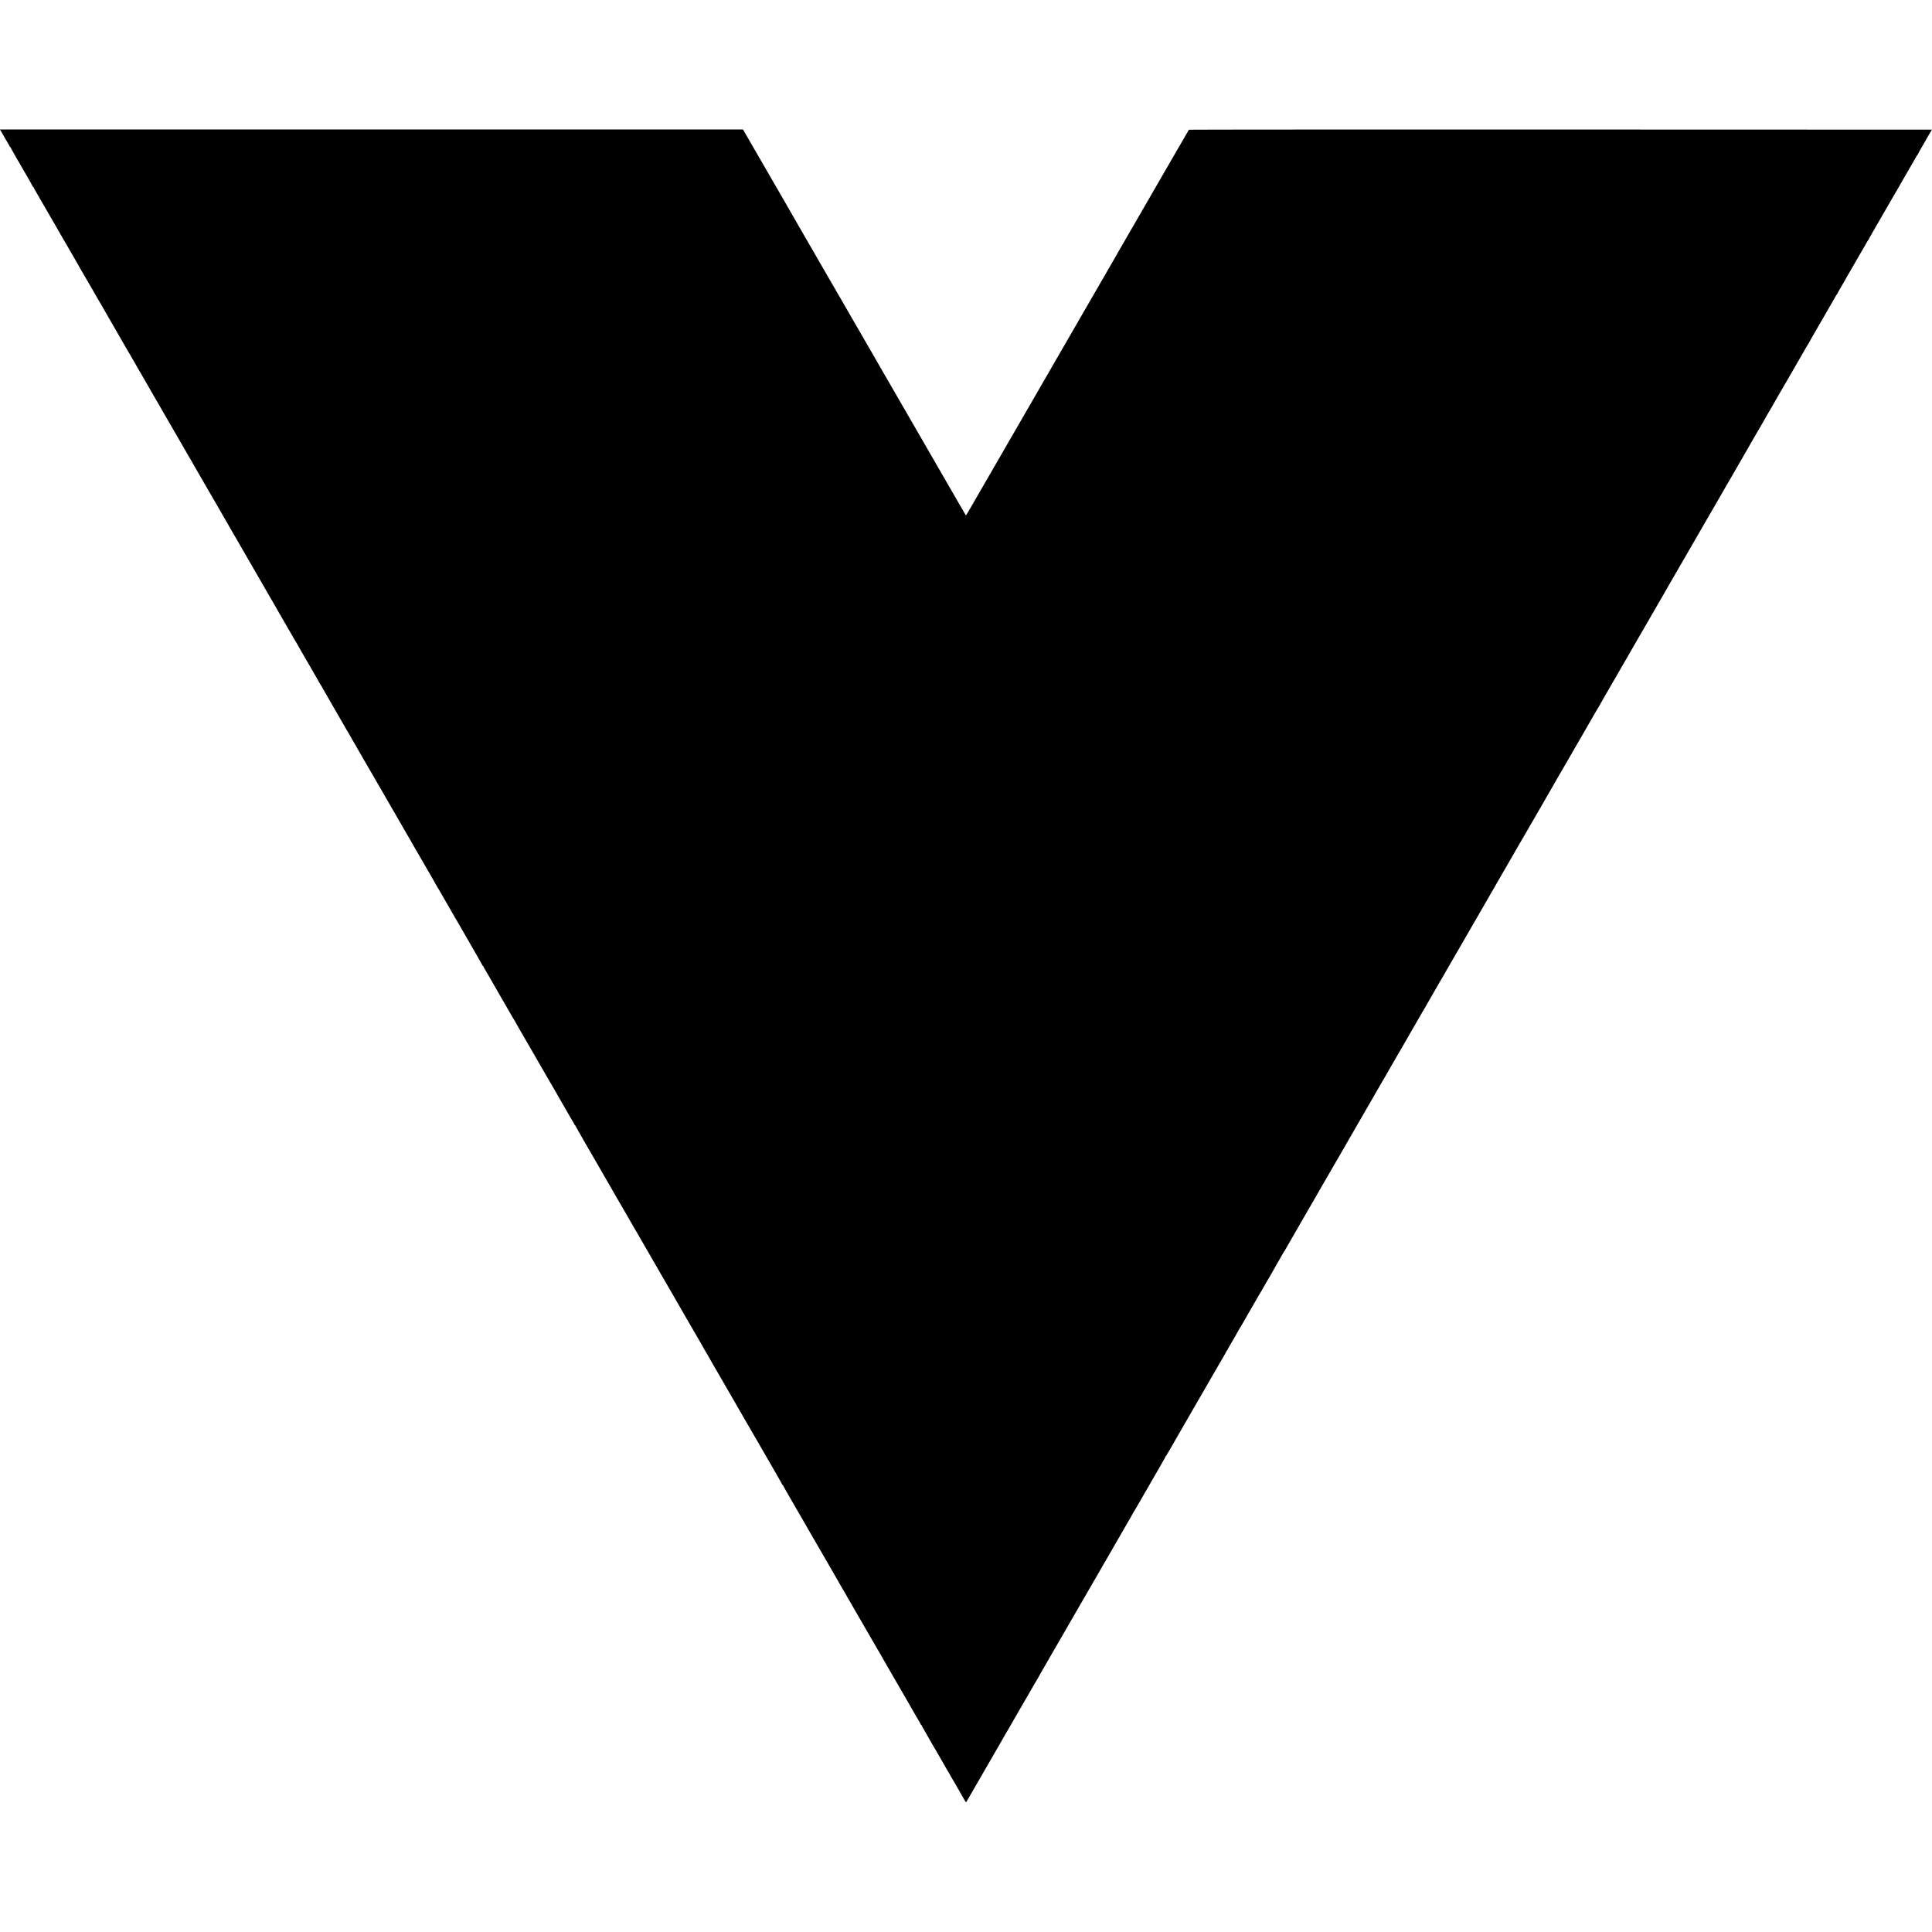
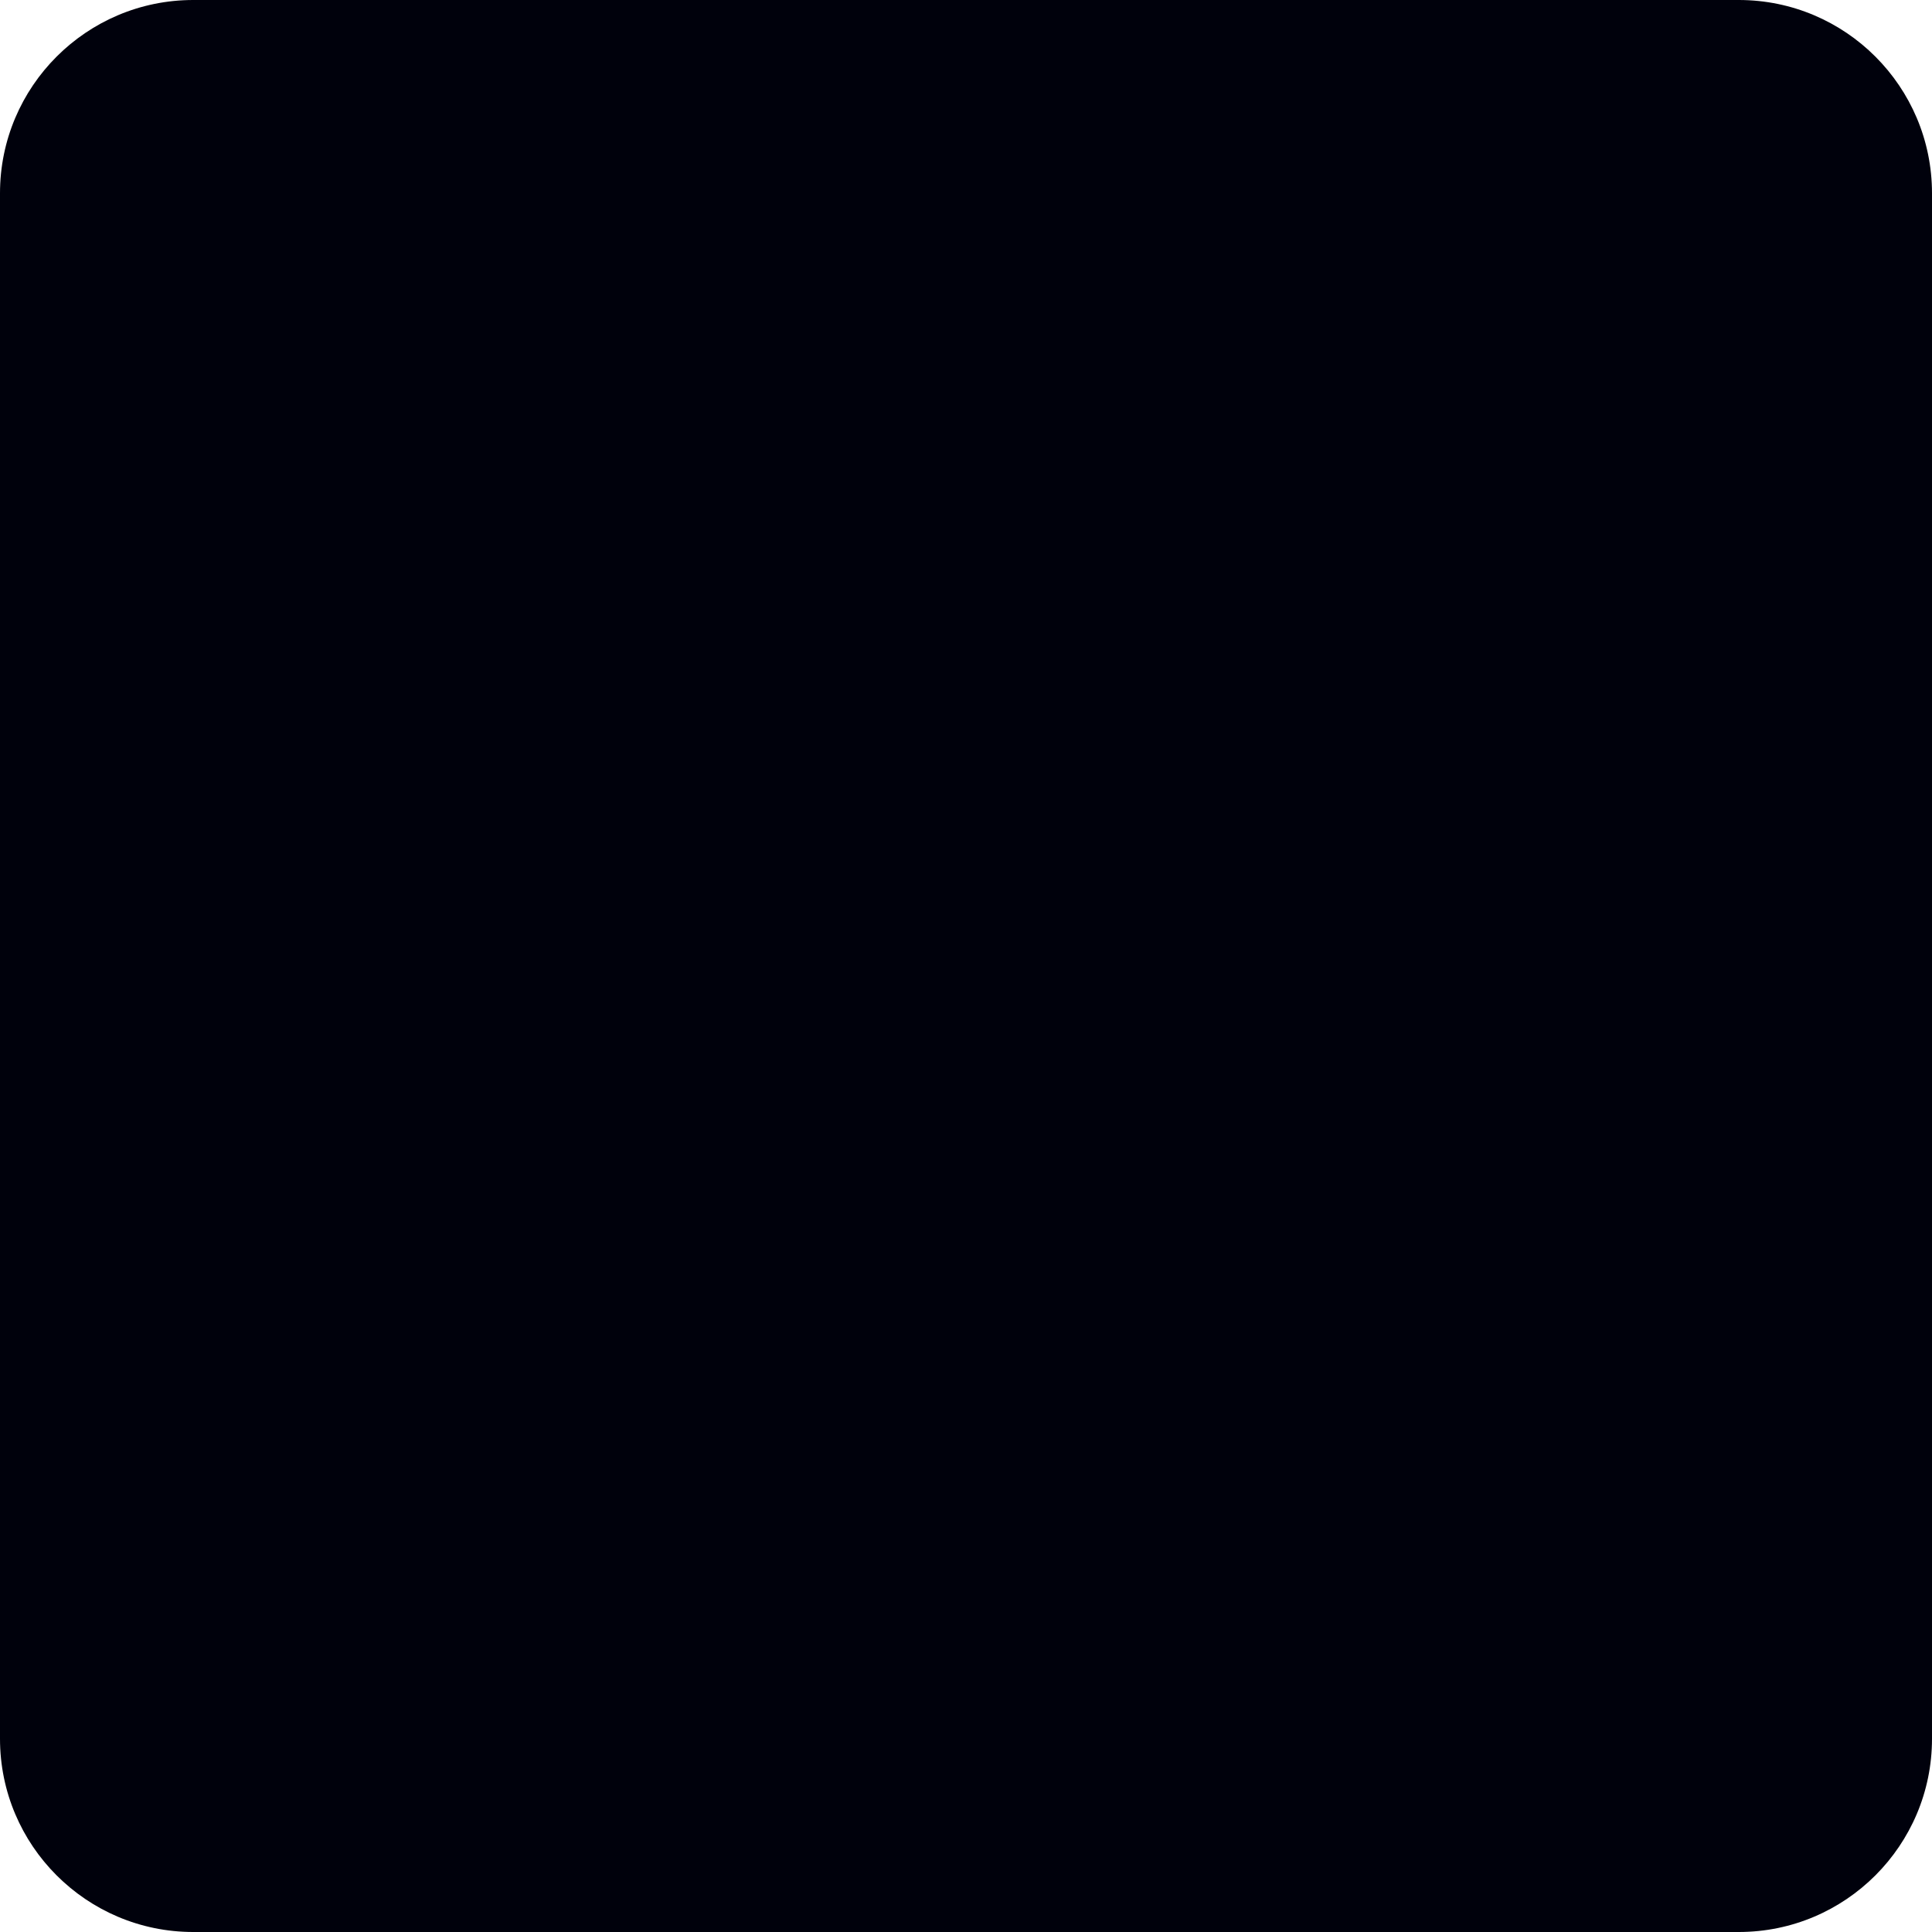
- <svg xmlns="http://www.w3.org/2000/svg" version="1.0" width="16pt" height="16pt" viewBox="0 0 16 16" preserveAspectRatio="xMidYMid meet">
-   <g transform="translate(0,16) scale(0.00032,-0.00032)" fill="#000000" stroke="none">
-     <path d="M18 46618 c45 -75 122 -207 122 -211 0 -2 25 -45 55 -95 30 -50 55 -96 55 -102 0 -5 5 -10 10 -10 6 0 10 -4 10 -9 0 -5 73 -135 161 -288 89 -153 173 -298 187 -323 14 -25 32 -57 41 -72 88 -149 187 -324 189 -335 2 -7 8 -13 13 -13 5 0 9 -4 9 -10 0 -5 46 -89 103 -187 175 -302 490 -846 507 -876 8 -16 20 -36 25 -45 28 -46 290 -498 339 -585 13 -23 74 -129 136 -236 61 -107 123 -215 137 -240 14 -25 29 -50 33 -56 5 -5 23 -37 40 -70 18 -33 38 -67 44 -75 11 -16 21 -33 63 -109 14 -25 29 -50 33 -56 4 -5 21 -35 38 -65 55 -100 261 -455 269 -465 4 -5 14 -21 20 -35 15 -29 41 -75 103 -180 24 -41 52 -88 60 -105 9 -16 57 -100 107 -185 112 -193 362 -626 380 -660 8 -14 23 -38 33 -55 11 -16 23 -37 27 -45 4 -8 26 -46 48 -85 23 -38 53 -90 67 -115 46 -81 64 -113 178 -310 62 -107 121 -210 132 -227 37 -67 56 -99 85 -148 16 -27 32 -57 36 -65 4 -8 15 -27 25 -42 9 -15 53 -89 96 -165 44 -76 177 -307 296 -513 120 -206 268 -463 330 -570 131 -227 117 -203 200 -348 36 -62 73 -125 82 -140 10 -15 21 -34 25 -42 4 -8 20 -37 36 -65 17 -27 38 -65 48 -82 49 -85 64 -111 87 -153 13 -25 28 -49 32 -55 4 -5 78 -134 165 -285 87 -151 166 -288 176 -305 10 -16 26 -43 35 -59 9 -17 125 -217 257 -445 132 -229 253 -441 270 -471 17 -30 45 -79 64 -108 18 -29 33 -54 33 -57 0 -2 20 -37 44 -77 24 -40 123 -212 221 -383 97 -170 190 -330 205 -355 16 -25 39 -65 53 -90 13 -25 81 -144 152 -265 70 -121 137 -238 150 -260 12 -22 37 -65 55 -95 18 -30 43 -73 55 -95 12 -22 48 -85 80 -140 77 -132 163 -280 190 -330 13 -22 71 -123 130 -225 59 -102 116 -199 126 -217 10 -17 29 -50 43 -72 15 -22 26 -43 26 -45 0 -2 27 -50 60 -106 33 -56 60 -103 60 -105 0 -2 55 -98 90 -155 8 -14 182 -316 239 -414 13 -22 45 -79 72 -124 27 -46 49 -86 49 -89 0 -2 14 -24 30 -48 16 -24 30 -46 30 -49 0 -5 74 -135 100 -176 5 -8 24 -42 43 -75 50 -88 58 -101 262 -455 104 -179 199 -345 213 -370 14 -25 28 -49 32 -55 4 -5 17 -26 28 -45 10 -19 62 -109 114 -200 114 -197 133 -230 170 -295 16 -27 33 -57 38 -65 17 -28 96 -165 103 -180 4 -8 16 -28 26 -45 10 -16 77 -131 148 -255 72 -124 181 -313 243 -420 62 -107 121 -209 131 -227 35 -62 323 -560 392 -678 38 -66 83 -145 100 -175 16 -30 33 -59 37 -65 4 -5 17 -27 29 -47 34 -61 56 -100 90 -156 17 -29 31 -55 31 -57 0 -2 17 -32 39 -67 21 -35 134 -229 251 -433 117 -203 235 -407 261 -451 27 -45 49 -85 49 -88 0 -4 8 -19 19 -34 15 -21 200 -341 309 -533 10 -19 33 -58 51 -87 17 -29 31 -54 31 -56 0 -2 25 -44 55 -94 30 -50 55 -95 55 -98 0 -4 6 -15 14 -23 7 -9 27 -41 43 -71 17 -30 170 -297 342 -594 171 -296 311 -542 311 -547 0 -5 5 -9 10 -9 6 0 10 -4 10 -10 0 -5 22 -47 49 -92 27 -46 58 -99 68 -118 24 -43 81 -140 93 -160 5 -8 66 -114 135 -235 69 -121 130 -227 135 -235 12 -21 259 -447 283 -490 10 -19 28 -47 38 -62 11 -14 19 -29 19 -32 0 -3 37 -69 83 -148 99 -170 305 -526 337 -583 13 -22 31 -53 41 -70 11 -16 22 -37 26 -45 7 -14 82 -146 103 -180 14 -24 181 -311 205 -355 13 -22 46 -80 75 -130 29 -49 64 -110 78 -135 14 -25 51 -88 82 -140 31 -52 59 -102 63 -110 4 -8 18 -33 31 -55 205 -353 284 -489 309 -535 17 -30 45 -78 62 -106 18 -28 36 -60 39 -72 4 -12 12 -22 17 -22 5 0 9 -4 9 -10 0 -5 109 -197 241 -427 133 -230 250 -431 259 -448 51 -90 222 -385 280 -485 37 -63 78 -135 92 -160 14 -25 67 -117 118 -205 51 -88 101 -175 111 -193 34 -58 55 -95 149 -257 51 -88 101 -173 110 -190 9 -16 76 -131 147 -255 72 -124 140 -241 151 -260 61 -108 281 -489 355 -615 38 -66 77 -133 87 -150 35 -63 91 -161 100 -175 14 -23 99 -169 128 -220 54 -97 135 -235 142 -245 4 -5 20 -32 35 -60 26 -48 238 -416 276 -480 10 -16 26 -46 37 -65 30 -53 382 -661 403 -695 10 -16 22 -37 26 -45 4 -8 26 -48 50 -88 24 -41 43 -75 43 -77 0 -2 22 -40 50 -85 27 -45 50 -84 50 -86 0 -3 38 -69 83 -147 84 -142 302 -520 340 -587 10 -19 34 -60 52 -90 18 -30 44 -75 57 -100 14 -25 45 -79 70 -120 25 -41 56 -96 70 -121 14 -25 77 -133 138 -240 62 -107 122 -210 132 -229 25 -43 310 -535 337 -581 11 -19 26 -45 34 -59 17 -32 238 -414 266 -460 11 -19 24 -41 28 -49 3 -7 75 -133 160 -278 84 -146 153 -269 153 -274 0 -5 5 -9 10 -9 6 0 10 -4 10 -10 0 -5 82 -150 181 -322 182 -314 201 -346 240 -415 12 -21 80 -139 152 -263 71 -124 141 -245 155 -270 14 -25 28 -49 32 -55 6 -8 145 -248 220 -380 37 -66 209 -362 229 -395 11 -19 24 -42 28 -49 4 -8 67 -118 140 -243 73 -125 133 -230 133 -233 0 -2 15 -28 33 -57 19 -29 47 -78 64 -108 17 -30 53 -93 79 -139 53 -90 82 -141 157 -272 82 -142 115 -199 381 -659 142 -245 268 -463 281 -485 12 -22 71 -125 132 -230 60 -104 172 -298 248 -430 76 -132 146 -253 156 -270 11 -16 22 -36 26 -44 3 -8 30 -54 60 -103 29 -49 53 -91 53 -93 0 -3 18 -34 40 -70 22 -36 40 -67 40 -69 0 -2 37 -66 81 -142 45 -77 98 -168 119 -204 20 -36 47 -81 58 -100 12 -19 27 -47 33 -62 6 -16 15 -28 20 -28 5 0 9 -4 9 -9 0 -6 63 -118 140 -251 77 -133 140 -243 140 -245 0 -2 18 -33 41 -70 22 -37 49 -83 60 -101 10 -19 29 -51 40 -71 25 -45 109 -189 126 -218 7 -11 17 -29 22 -40 6 -11 22 -38 35 -60 14 -22 37 -62 52 -90 14 -27 35 -62 45 -77 11 -14 19 -29 19 -32 0 -3 18 -35 40 -71 22 -36 40 -67 40 -69 0 -2 19 -35 42 -72 23 -38 55 -94 72 -124 26 -47 139 -244 171 -298 6 -9 21 -36 34 -60 28 -48 37 -51 51 -19 6 12 19 36 29 52 10 17 27 46 38 65 11 19 104 181 208 360 103 179 199 345 213 370 14 25 42 74 64 109 21 34 38 65 38 67 0 2 18 33 40 69 22 36 40 67 40 69 0 3 177 310 199 346 16 26 136 234 140 244 2 5 25 44 52 88 27 44 49 81 49 84 0 2 18 34 40 70 22 36 40 67 40 69 0 2 20 36 43 77 35 58 169 289 297 513 9 17 50 86 90 155 40 69 86 150 103 180 16 30 35 62 41 70 6 8 16 24 22 35 35 64 72 129 167 293 59 100 116 199 127 220 11 20 30 53 41 72 43 72 1070 1850 1121 1940 14 25 65 113 113 195 48 83 96 166 107 185 10 19 28 50 38 68 11 18 73 124 137 235 64 111 175 303 246 427 71 124 173 299 225 390 52 91 116 202 143 248 27 45 49 85 49 89 0 4 6 14 14 22 7 9 28 43 46 76 26 47 251 436 378 655 11 19 29 51 40 70 11 19 101 176 201 348 99 172 181 317 181 323 0 5 5 9 10 9 6 0 10 5 10 11 0 6 8 23 18 37 11 15 32 52 49 82 16 30 130 228 253 440 122 212 234 405 248 430 13 25 39 70 57 100 39 65 69 117 130 225 25 44 50 87 55 95 12 19 78 134 220 380 61 107 129 224 150 260 161 277 222 382 246 425 15 28 47 83 71 123 24 41 43 78 43 83 0 5 4 9 8 9 4 0 13 12 19 28 7 15 23 45 36 67 66 110 277 478 277 483 0 3 6 13 14 21 7 9 27 41 43 71 17 30 45 80 63 110 34 57 375 649 394 685 6 11 16 27 22 35 6 8 26 42 44 75 18 33 41 74 51 90 10 17 24 41 32 55 54 97 72 128 88 152 11 14 19 28 19 30 0 3 79 141 175 308 96 167 175 305 175 308 0 3 6 13 14 21 7 9 26 39 41 66 33 60 276 483 338 587 24 40 46 80 50 88 4 8 13 24 20 35 14 23 95 163 125 215 11 19 52 91 92 160 40 69 80 139 90 155 9 17 103 179 207 360 105 182 200 346 211 365 103 181 463 802 489 845 7 11 15 27 19 35 4 8 29 51 55 95 64 110 828 1433 848 1470 9 17 24 41 33 55 9 14 29 48 45 77 15 28 52 93 82 145 30 51 62 107 71 123 17 30 231 398 400 690 51 88 103 179 115 202 12 23 26 48 32 55 6 7 24 38 40 68 17 30 61 107 98 170 37 63 84 144 103 180 19 36 41 72 48 81 8 8 14 18 14 21 0 4 27 51 59 106 32 55 72 124 89 154 16 29 71 125 122 213 51 88 104 180 118 205 13 25 28 50 32 55 4 6 17 26 28 45 11 19 45 80 77 135 31 55 66 116 77 135 11 19 88 152 171 295 401 694 620 1072 650 1125 11 19 87 152 170 295 83 143 158 273 166 288 9 16 21 36 26 45 6 9 31 52 55 96 25 43 54 94 66 115 11 20 95 164 186 321 91 157 173 299 182 315 9 17 26 46 37 65 12 19 66 114 121 210 56 96 108 186 117 200 8 14 24 40 34 59 24 45 383 664 412 713 5 9 17 29 26 45 15 28 120 210 241 419 36 61 68 117 72 125 4 8 12 23 19 34 35 57 245 420 262 453 11 20 35 61 53 90 17 29 32 54 32 56 0 3 28 51 62 108 33 57 70 119 80 138 10 19 23 42 28 50 5 8 32 53 59 100 27 47 149 258 271 470 122 212 234 405 248 430 30 53 62 108 80 135 6 11 15 27 19 35 4 8 85 150 181 315 96 165 187 323 202 350 31 56 116 202 130 225 5 8 25 42 43 75 19 33 92 159 162 280 149 257 157 271 202 350 19 33 38 67 43 75 9 14 228 392 275 475 12 22 55 96 95 165 40 69 80 139 90 155 24 42 202 350 221 383 9 15 27 47 41 72 14 25 75 131 136 236 61 106 121 210 134 232 99 172 271 470 279 482 5 8 23 40 40 70 18 30 81 141 142 245 60 105 121 210 135 235 14 25 71 124 127 220 56 96 143 247 194 335 51 88 96 167 102 175 14 24 180 311 204 355 23 43 340 590 356 615 5 8 50 87 101 175 171 301 517 898 582 1008 25 43 46 81 46 83 0 2 12 23 27 47 14 23 40 67 56 97 16 30 35 62 42 70 7 8 15 22 18 30 4 8 20 38 37 65 16 28 33 57 37 65 6 12 111 196 143 250 5 8 55 95 112 193 57 98 113 195 126 215 12 20 27 46 32 57 6 11 14 27 20 35 5 8 76 130 156 270 80 140 165 287 187 325 23 39 52 90 66 115 13 25 30 52 37 61 8 8 14 18 14 21 0 4 41 77 92 165 50 87 175 302 276 478 101 176 208 360 236 408 28 49 67 117 86 152 19 35 41 70 48 77 6 6 12 15 12 19 0 7 124 224 167 291 12 21 23 40 23 42 0 2 21 40 46 83 26 43 55 92 64 109 54 95 327 568 354 614 19 30 45 75 59 100 71 128 82 145 89 148 4 2 8 8 8 13 0 5 42 82 94 172 311 538 496 858 518 897 14 25 40 70 58 100 18 30 42 71 53 90 10 19 79 139 152 265 73 127 142 246 153 265 10 19 43 76 72 125 29 50 63 108 75 130 65 116 80 140 87 143 4 2 8 8 8 12 0 8 114 212 140 250 6 8 14 24 20 35 5 11 54 97 108 190 l100 170 -9611 3 c-5286 1 -9614 -1 -9618 -5 -5 -6 -419 -719 -619 -1068 -89 -155 -267 -463 -323 -560 -38 -66 -81 -140 -95 -165 -31 -56 -263 -457 -526 -910 -110 -190 -224 -388 -254 -440 -29 -52 -61 -109 -71 -125 -23 -39 -243 -420 -268 -465 -11 -19 -204 -352 -428 -740 -224 -388 -477 -826 -563 -975 -85 -148 -185 -322 -222 -385 -37 -63 -120 -207 -185 -320 -65 -113 -177 -306 -248 -430 -72 -124 -172 -297 -222 -385 -51 -88 -142 -245 -202 -350 -131 -226 -247 -427 -408 -705 -65 -113 -249 -432 -410 -710 -160 -278 -388 -673 -506 -877 -118 -205 -216 -373 -219 -373 -3 0 -52 82 -109 183 -58 100 -144 250 -192 332 -95 164 -402 696 -647 1120 -85 149 -228 396 -317 550 -212 365 -982 1700 -1008 1745 -10 19 -43 76 -72 125 -29 50 -64 110 -77 135 -14 25 -63 110 -110 190 -47 80 -96 165 -110 190 -14 25 -99 171 -188 325 -89 154 -174 300 -188 325 -13 25 -64 113 -112 195 -48 83 -140 242 -205 355 -65 113 -183 317 -263 454 -79 137 -152 264 -163 282 -50 89 -335 583 -354 614 -12 19 -34 58 -50 85 -15 28 -129 226 -253 440 -124 215 -235 408 -247 430 -12 22 -69 121 -127 220 -58 99 -226 389 -373 645 -148 256 -324 561 -392 678 -67 117 -134 232 -147 255 -13 23 -33 59 -46 80 l-22 37 -9615 0 -9615 0 20 -32z" />
-   </g>
+ <svg xmlns="http://www.w3.org/2000/svg" width="100%" height="100%" viewBox="0 0 16 16" version="1.1" xml:space="preserve" style="fill-rule:evenodd;clip-rule:evenodd;stroke-linejoin:round;stroke-miterlimit:2;">
+   <path d="M16,1.6c0,-0.883 -0.717,-1.6 -1.6,-1.6l-12.8,0c-0.883,0 -1.6,0.717 -1.6,1.6l0,12.8c0,0.883 0.717,1.6 1.6,1.6l12.8,0c0.883,0 1.6,-0.717 1.6,-1.6l0,-12.8Z" style="fill:#00010c;" />
</svg>
